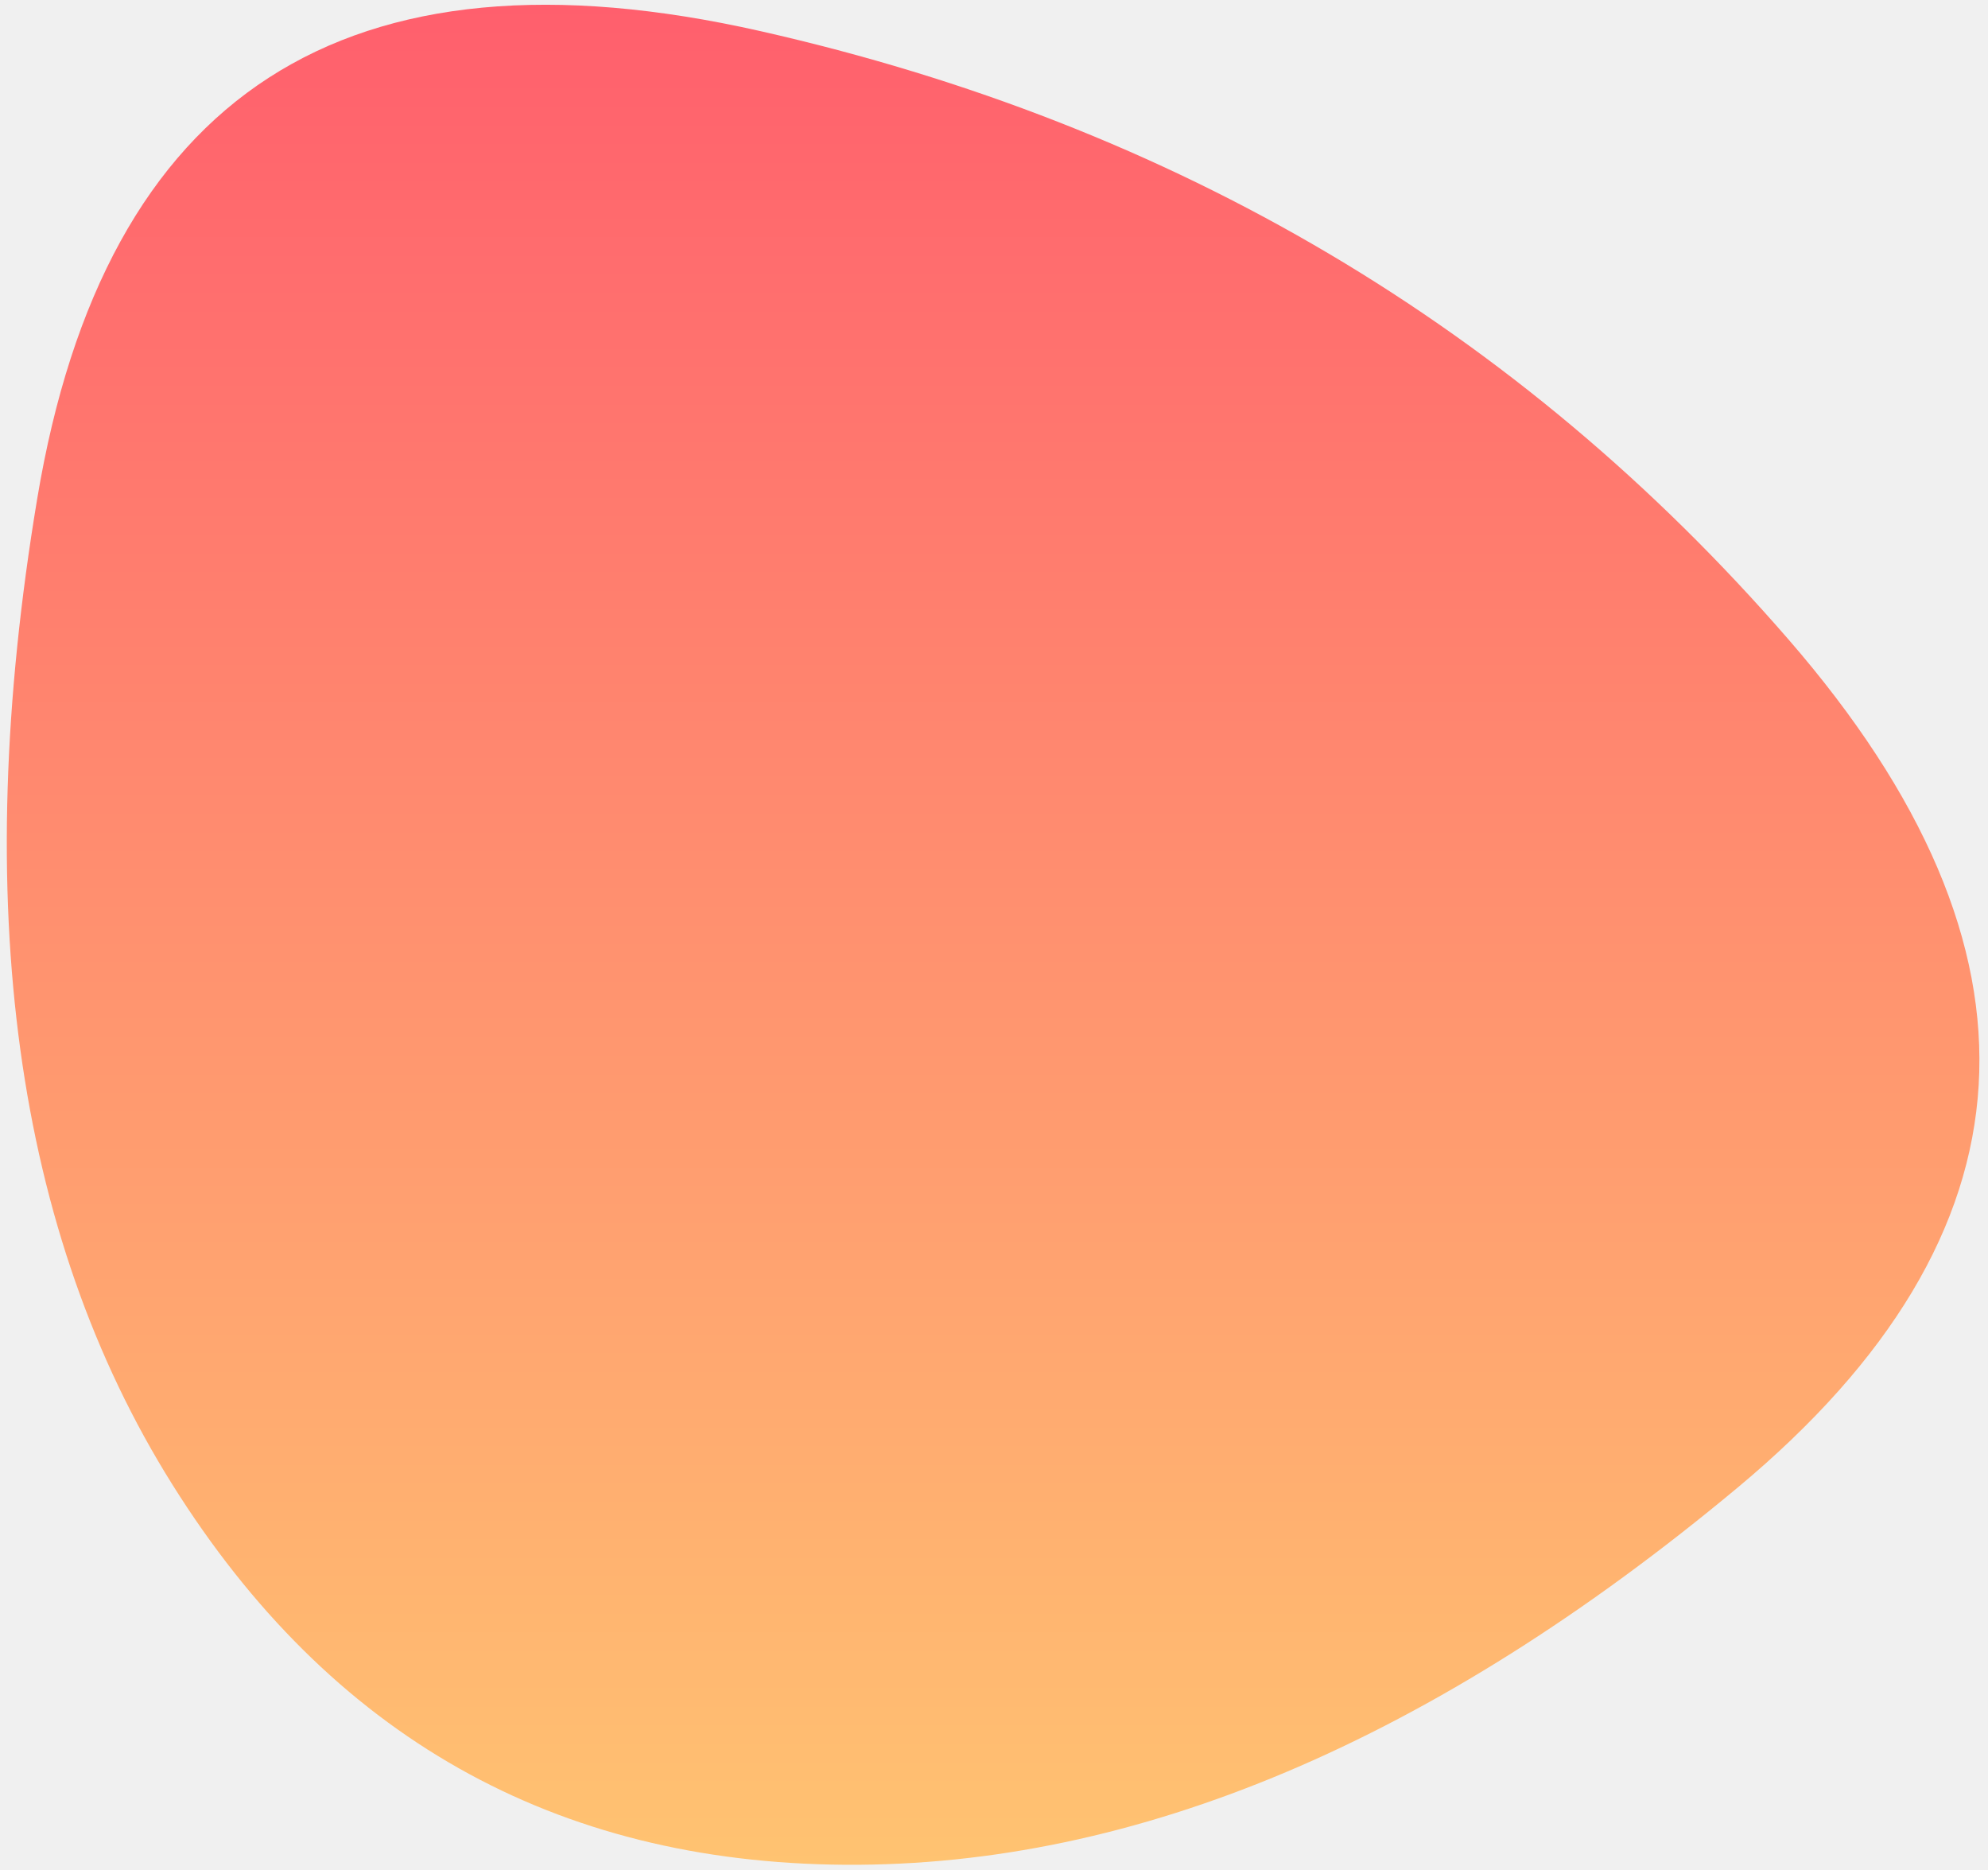
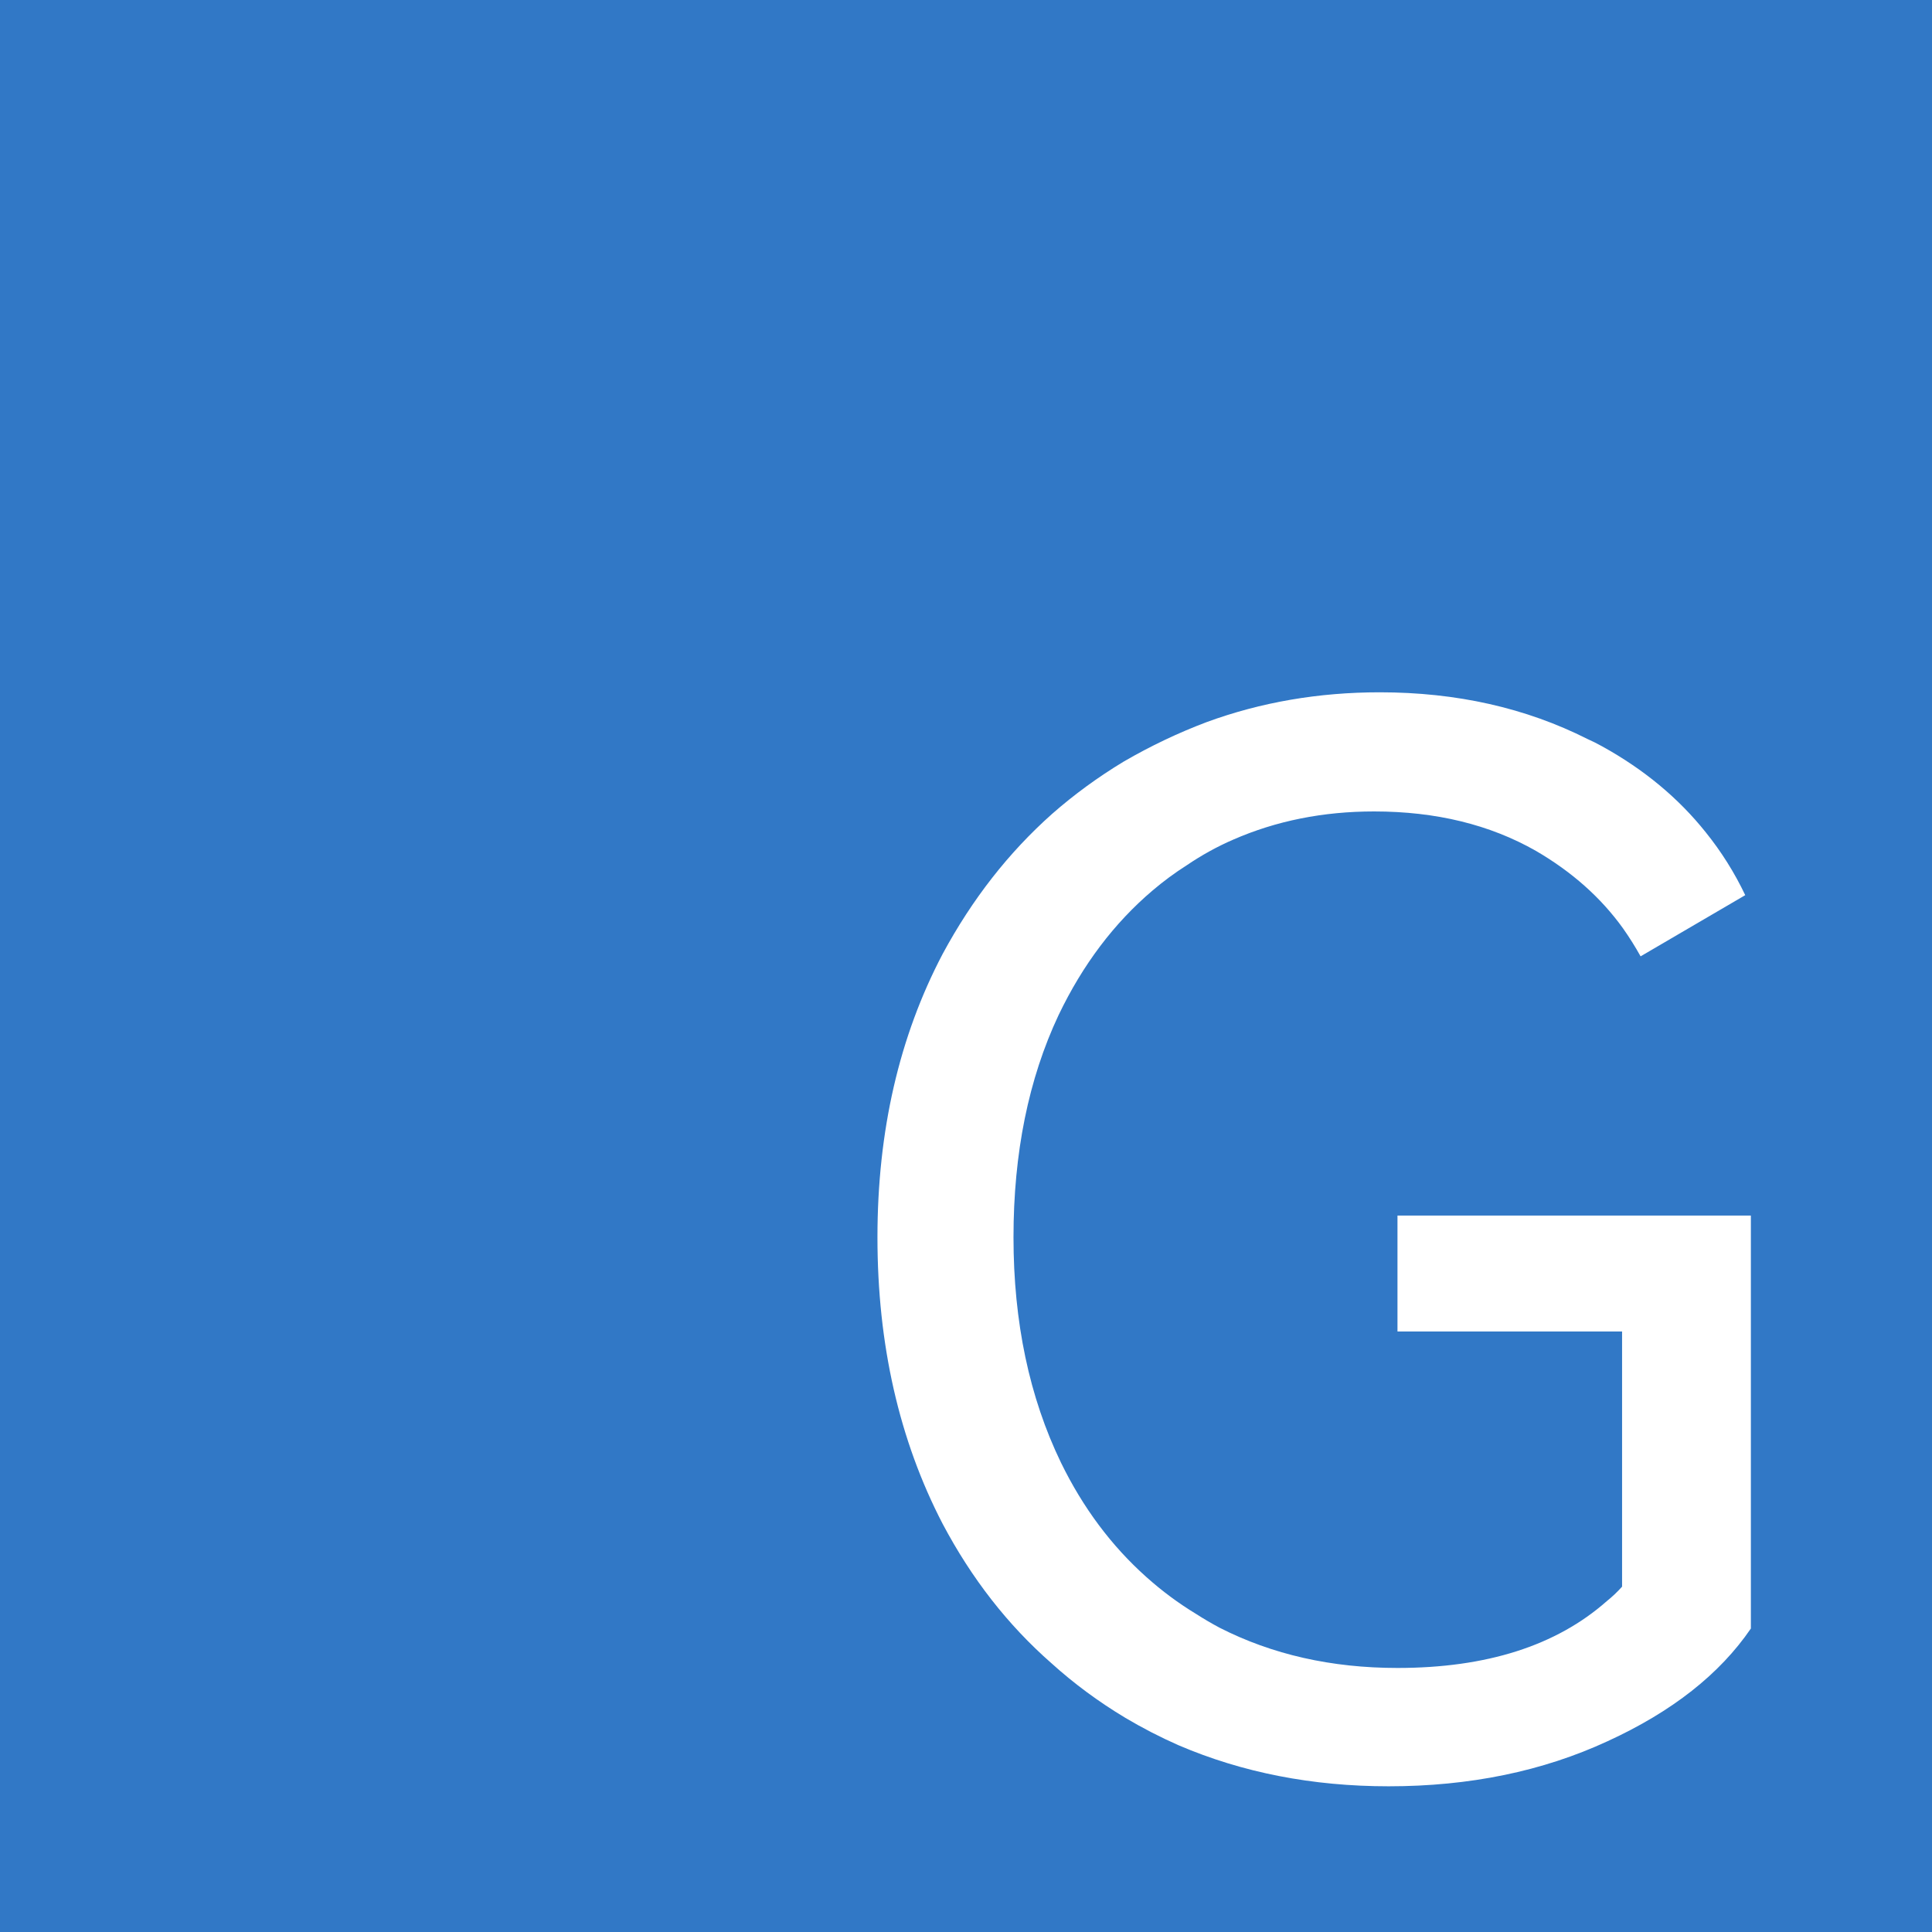
- <svg xmlns="http://www.w3.org/2000/svg" width="117" height="110" viewBox="0 0 117 110" fill="none">
-   <path d="M102.282 87.513C84.385 102.427 66.874 109.829 49.75 109.719C32.626 109.608 19.424 102.151 10.144 87.347C0.864 72.543 -1.787 53.209 2.19 29.346C6.167 5.483 20.363 -3.686 44.779 1.837C69.194 7.361 89.356 19.293 105.265 37.632C121.174 55.971 120.18 72.598 102.282 87.513Z" fill="url(#paint0_linear)" />
+ <svg xmlns="http://www.w3.org/2000/svg" width="24" height="24" viewBox="0 0 24 24" fill="none">
  <defs>
-     <linearGradient id="paint0_linear" x1="0.4" y1="0.28" x2="0.4" y2="109.72" gradientUnits="userSpaceOnUse">
-       <stop stop-color="#FF5F6D" />
-       <stop offset="1" stop-color="#FFC371" />
-     </linearGradient>
+     <clipPath id="clip2_9">
+       <rect id="24" width="24" height="24" fill="white" fill-opacity="0" />
+     </clipPath>
  </defs>
+   <rect id="24" width="24" height="24" fill="#3178C6" fill-opacity="1" />
+   <g clip-path="url(#clip2_9)">
+     <path id="G" d="M17.36 15.1L17.36 16.54L20.15 16.54L20.15 19.71Q20.06 19.81 19.96 19.89Q19.02 20.72 17.36 20.72Q16.13 20.72 15.15 20.22Q15 20.14 14.86 20.05Q14.53 19.85 14.24 19.59Q13.59 19.01 13.18 18.17Q12.59 16.95 12.59 15.37Q12.59 13.8 13.15 12.61Q13.6 11.67 14.32 11.06Q14.52 10.89 14.74 10.75Q15.02 10.56 15.32 10.43Q16.12 10.08 17.07 10.08Q18.22 10.08 19.08 10.57Q19.75 10.96 20.16 11.53Q20.28 11.7 20.38 11.88L21.68 11.12Q21.48 10.7 21.19 10.34Q20.68 9.7 19.9 9.27Q19.81 9.22 19.72 9.18Q18.57 8.6 17.14 8.6Q16 8.6 14.99 8.97Q14.46 9.17 13.96 9.46Q13.48 9.75 13.07 10.11Q12.26 10.83 11.71 11.85Q10.9 13.39 10.9 15.37Q10.9 17.37 11.71 18.93Q12.25 19.95 13.06 20.66Q13.48 21.04 13.98 21.34Q14.3 21.53 14.64 21.68Q15.83 22.19 17.25 22.19Q18.76 22.19 19.97 21.63Q21.17 21.08 21.75 20.23L21.75 15.1L17.36 15.1Z" fill="#FFFFFF" fill-opacity="1" fill-rule="evenodd" />
+   </g>
</svg>
